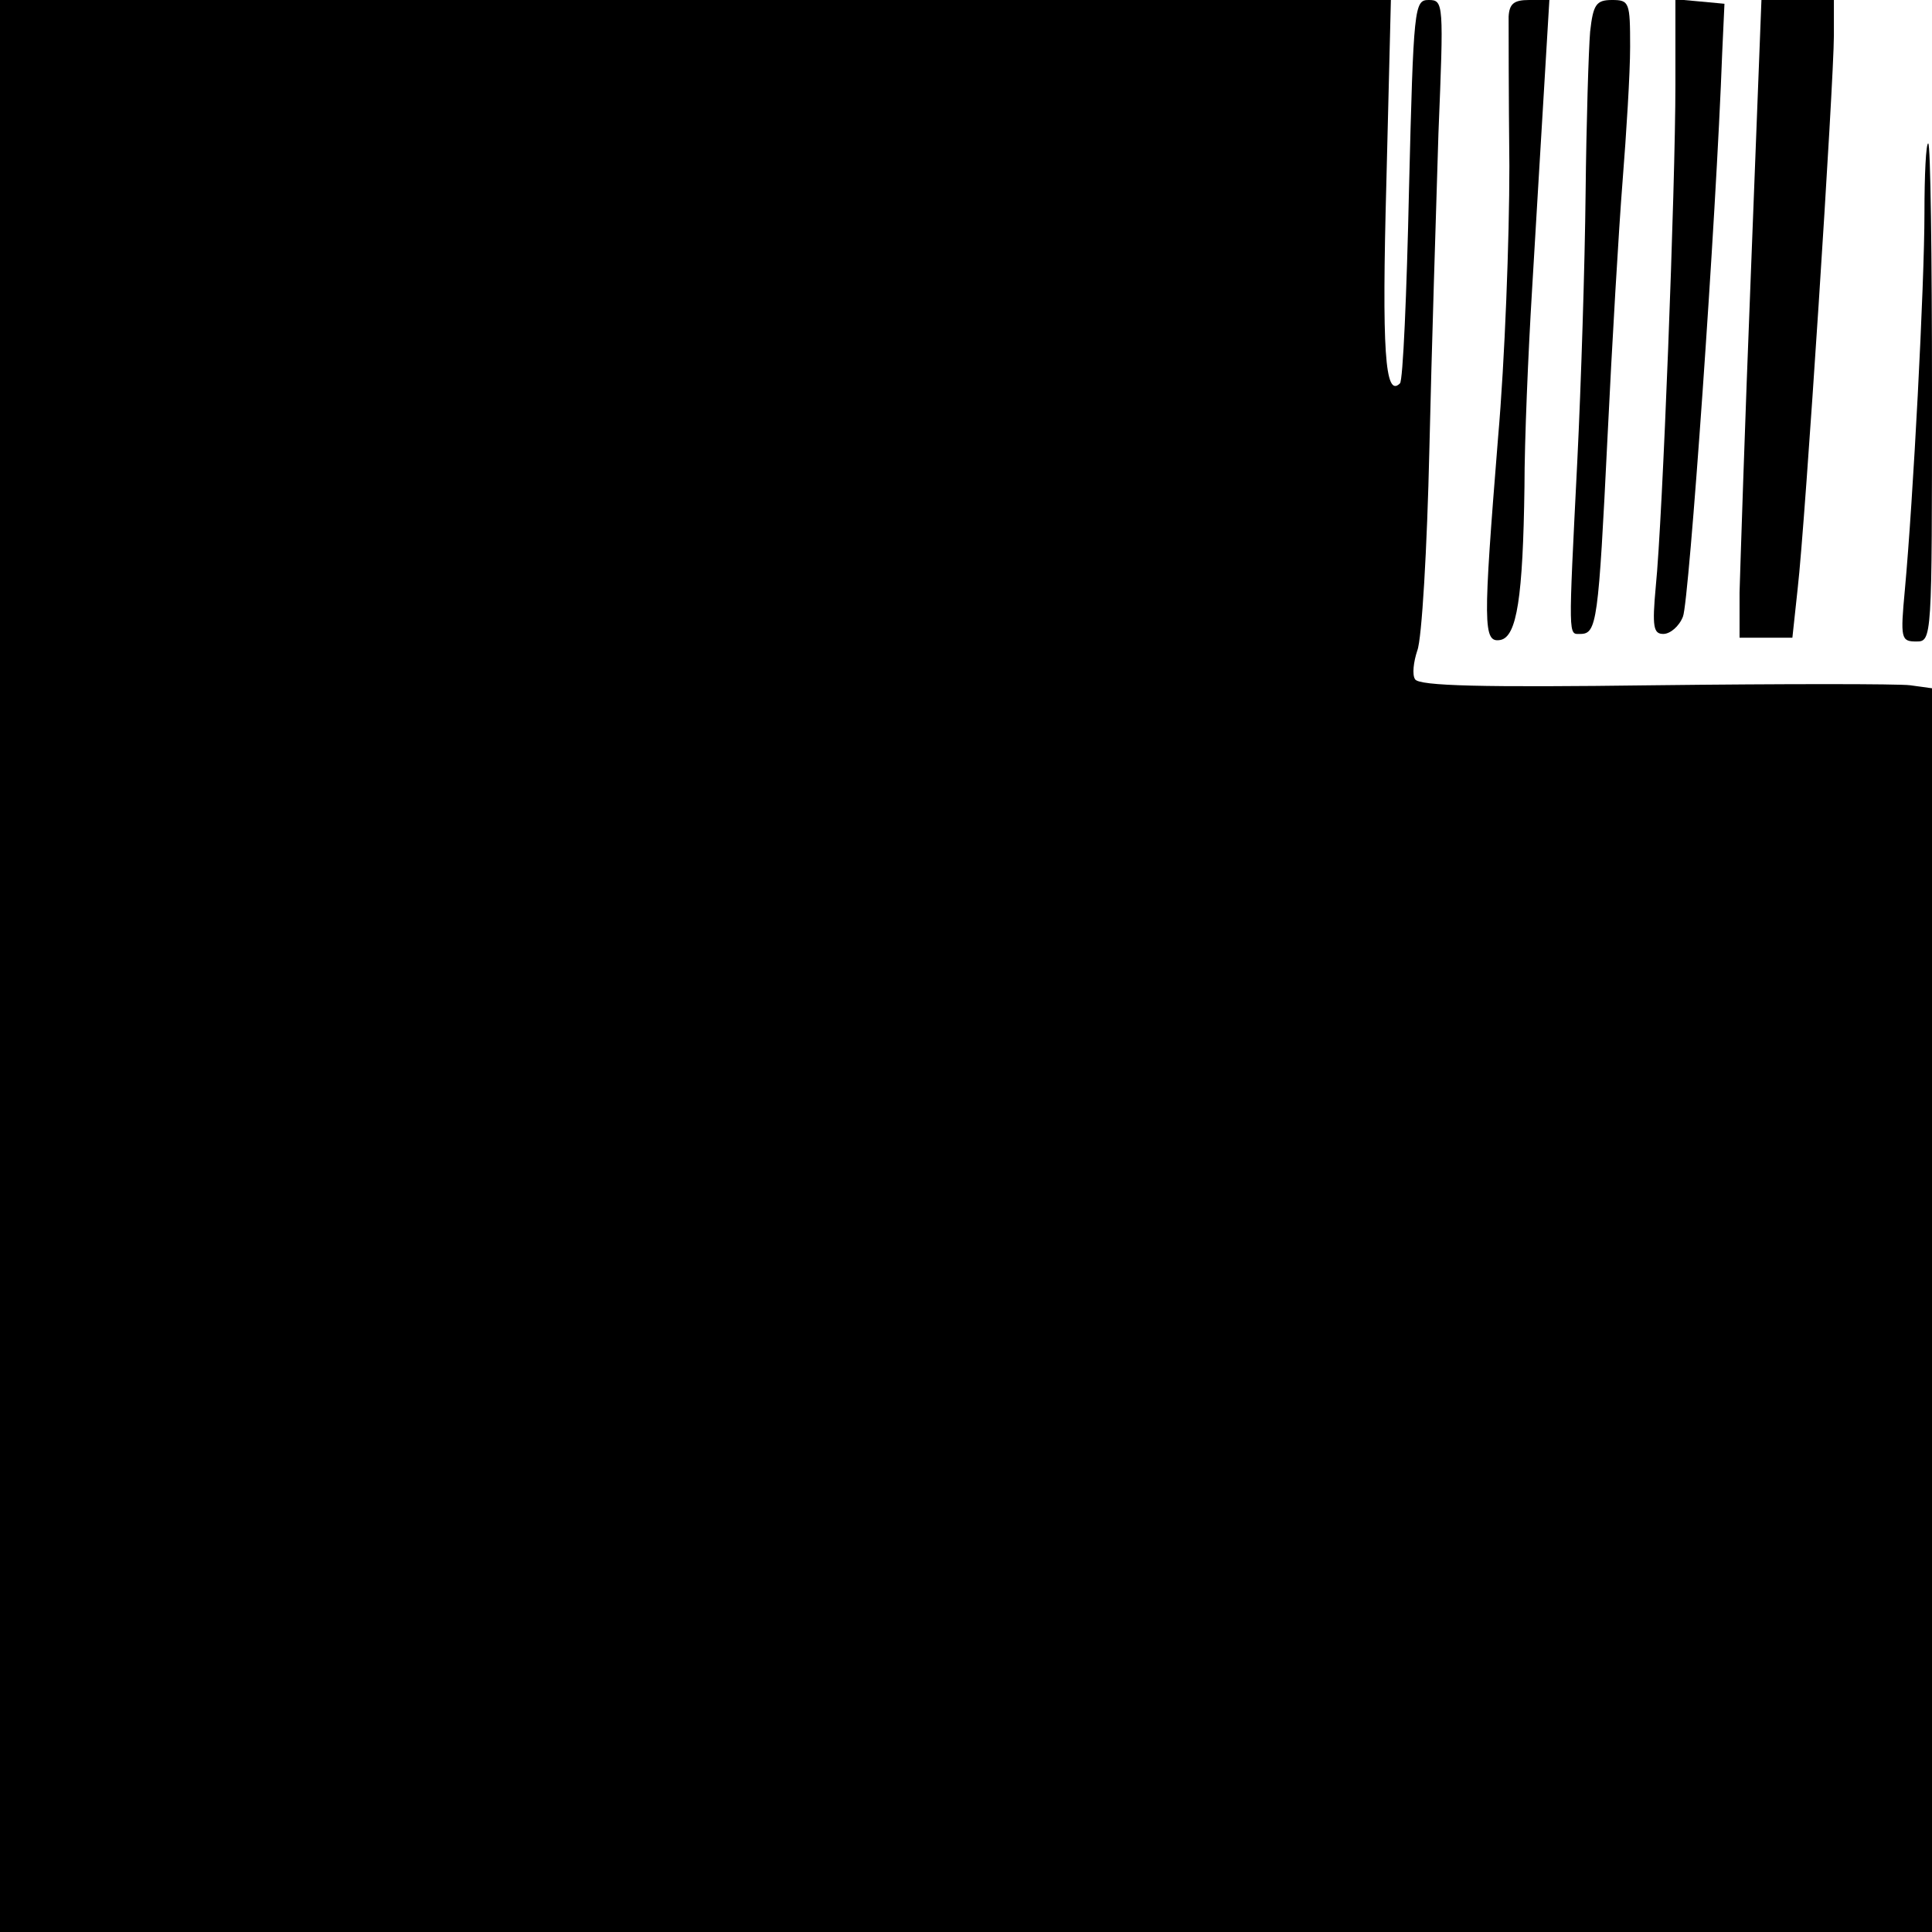
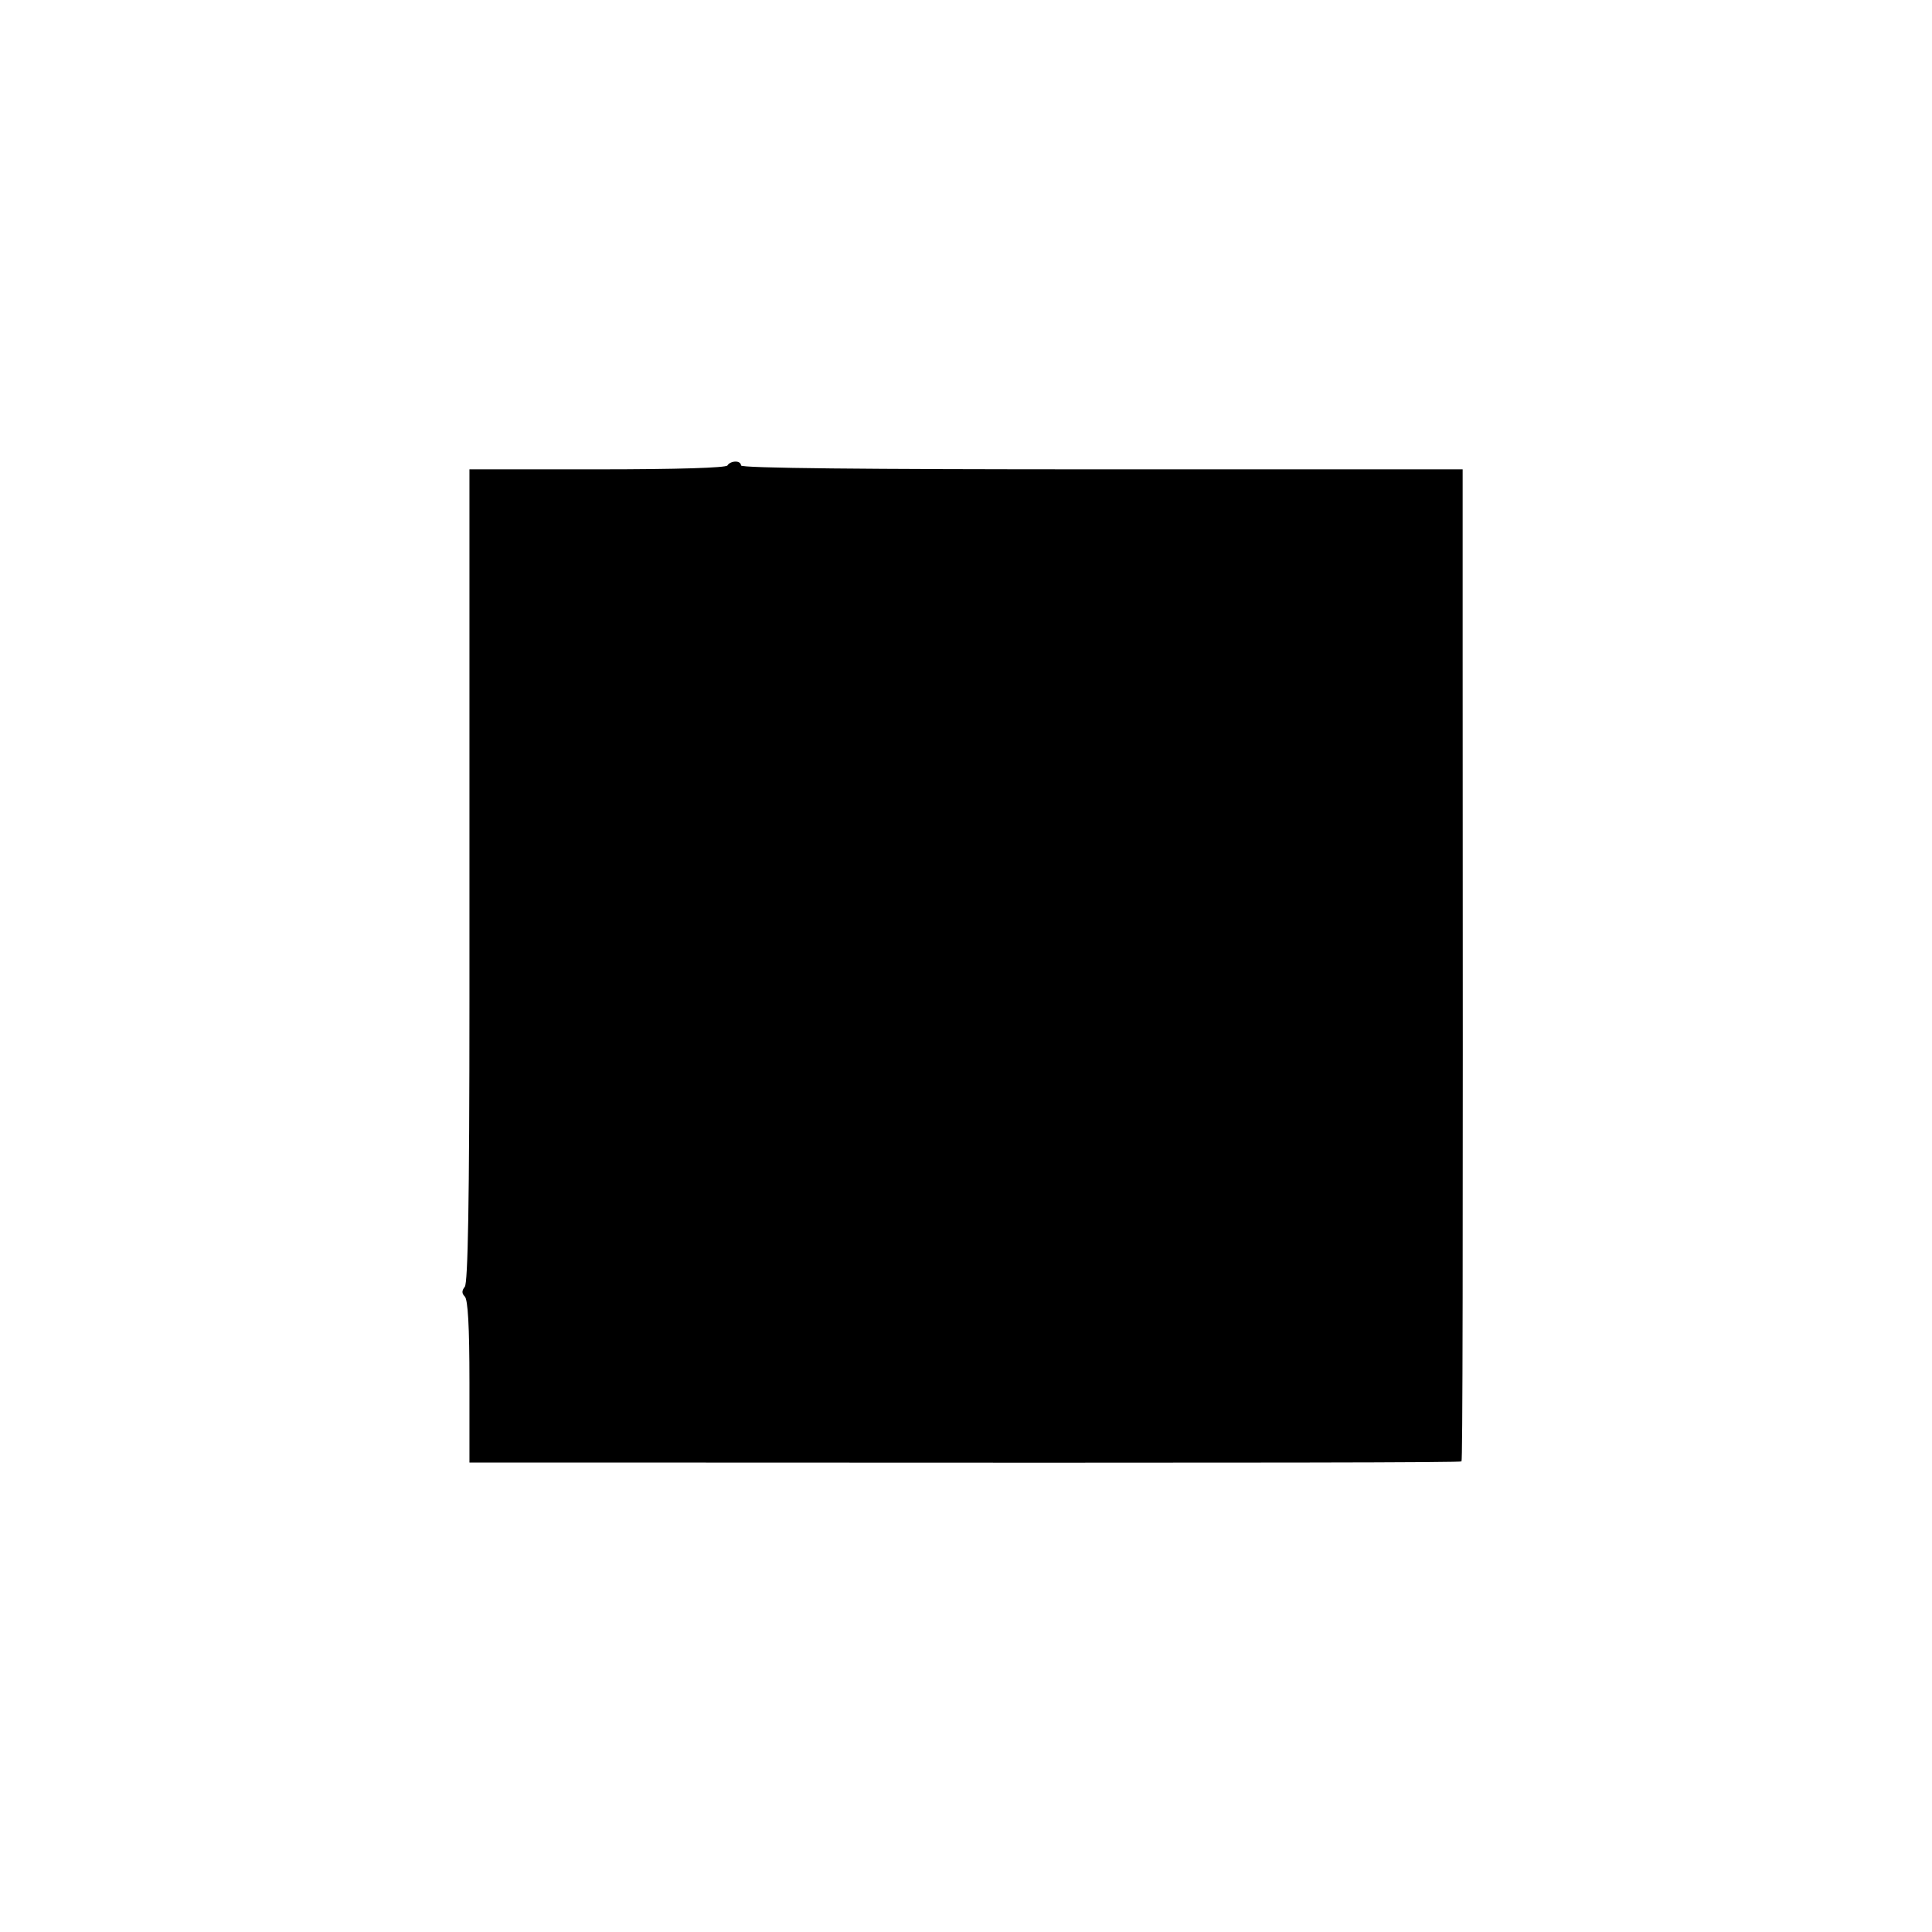
<svg xmlns="http://www.w3.org/2000/svg" version="1.0" width="16pt" height="16pt" viewBox="0 0 16 16" preserveAspectRatio="xMidYMid meet">
-   <g transform="translate(0,16) scale(0.00625,-0.00625)" fill="#000000" stroke="none">
-     <path d="M0 1280 l0 -1280 1280 0 1280 0 0 824 0 824 -29 4 c-16 2 -169 2 -339 0 -227 -3 -312 -1 -317 8 -4 6 -2 23 3 38 6 15 13 135 16 267 3 132 9 320 12 418 7 173 7 177 -13 177 -19 0 -20 -9 -26 -251 -3 -138 -8 -254 -12 -257 -20 -20 -24 44 -18 266 l6 242 -921 0 -922 0 0 -1280z" />
-     <path d="M1999 2538 c0 -13 0 -102 1 -198 0 -96 -6 -258 -15 -360 -20 -249 -20 -272 3 -268 22 4 30 57 32 203 0 61 5 178 10 260 5 83 12 203 16 268 l7 117 -27 0 c-20 0 -26 -5 -27 -22z" />
-     <path d="M2107 2518 c-2 -24 -5 -120 -6 -214 -1 -95 -6 -254 -11 -355 -12 -239 -12 -229 4 -229 22 0 24 16 36 260 6 124 15 277 20 340 5 63 10 143 10 178 0 59 -1 62 -24 62 -21 0 -25 -6 -29 -42z" />
-     <path d="M2220 2448 c0 -135 -17 -577 -26 -665 -5 -54 -3 -63 10 -63 9 0 21 10 26 23 8 18 44 527 52 747 l3 65 -32 3 -33 3 0 -113z" />
-     <path d="M2320 2198 c-8 -200 -14 -390 -15 -423 l0 -60 35 0 35 0 7 65 c10 86 48 672 48 733 l0 47 -48 0 -48 0 -14 -362z" />
-     <path d="M2550 2278 c0 -96 -15 -381 -26 -500 -6 -64 -5 -68 15 -68 21 0 21 1 21 330 0 182 -2 330 -5 330 -3 0 -5 -42 -5 -92z" />
+   <g transform="translate(0,16) scale(0.003213,-0.003213)" fill="#000000" stroke="none">
+     <path d="M1875 3780 c-4 -6 -127 -10 -336 -10 l-329 0 0 -320 c0 -176 0 -647 0 -1047 0 -526 -4 -730 -12 -740 -8 -10 -8 -17 0 -25 8 -8 12 -76 12 -220 l0 -208 478 0 c1647 -1 2075 0 2079 3 3 4 4 432 3 2080 l0 477 -930 0 c-613 0 -930 3 -930 10 0 6 -6 10 -14 10 -8 0 -18 -4 -21 -10z" />
  </g>
</svg>
